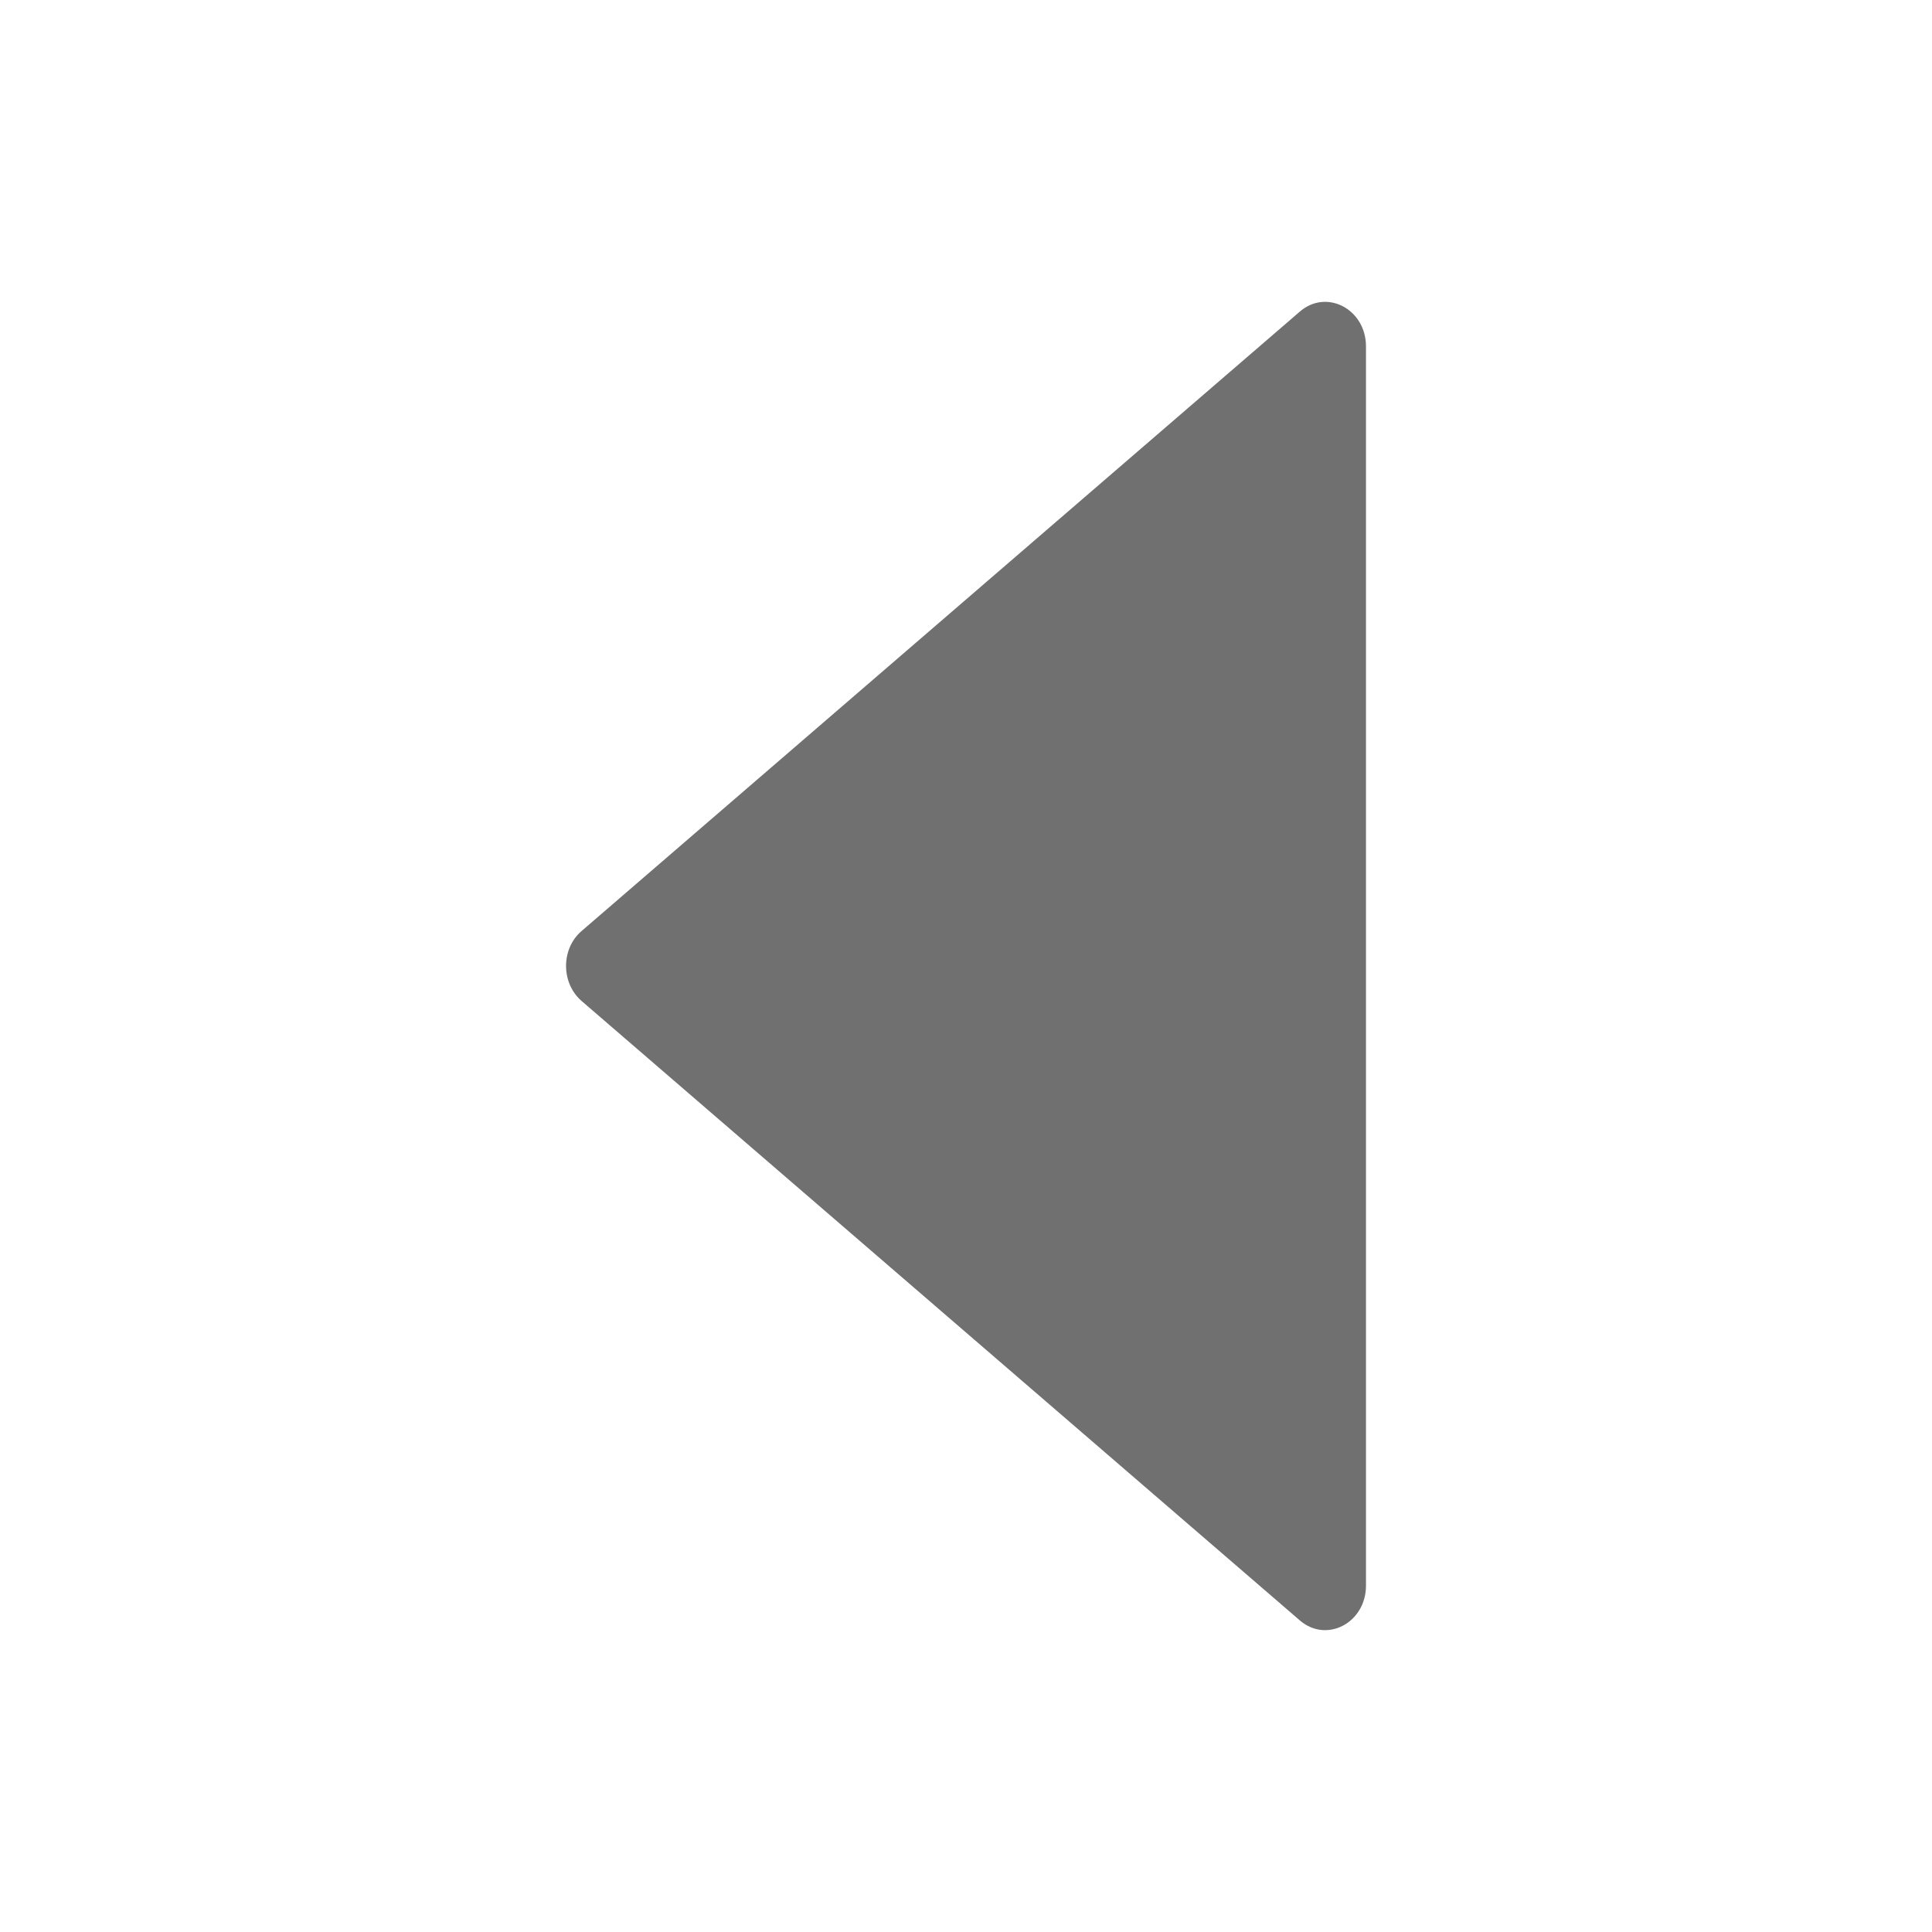
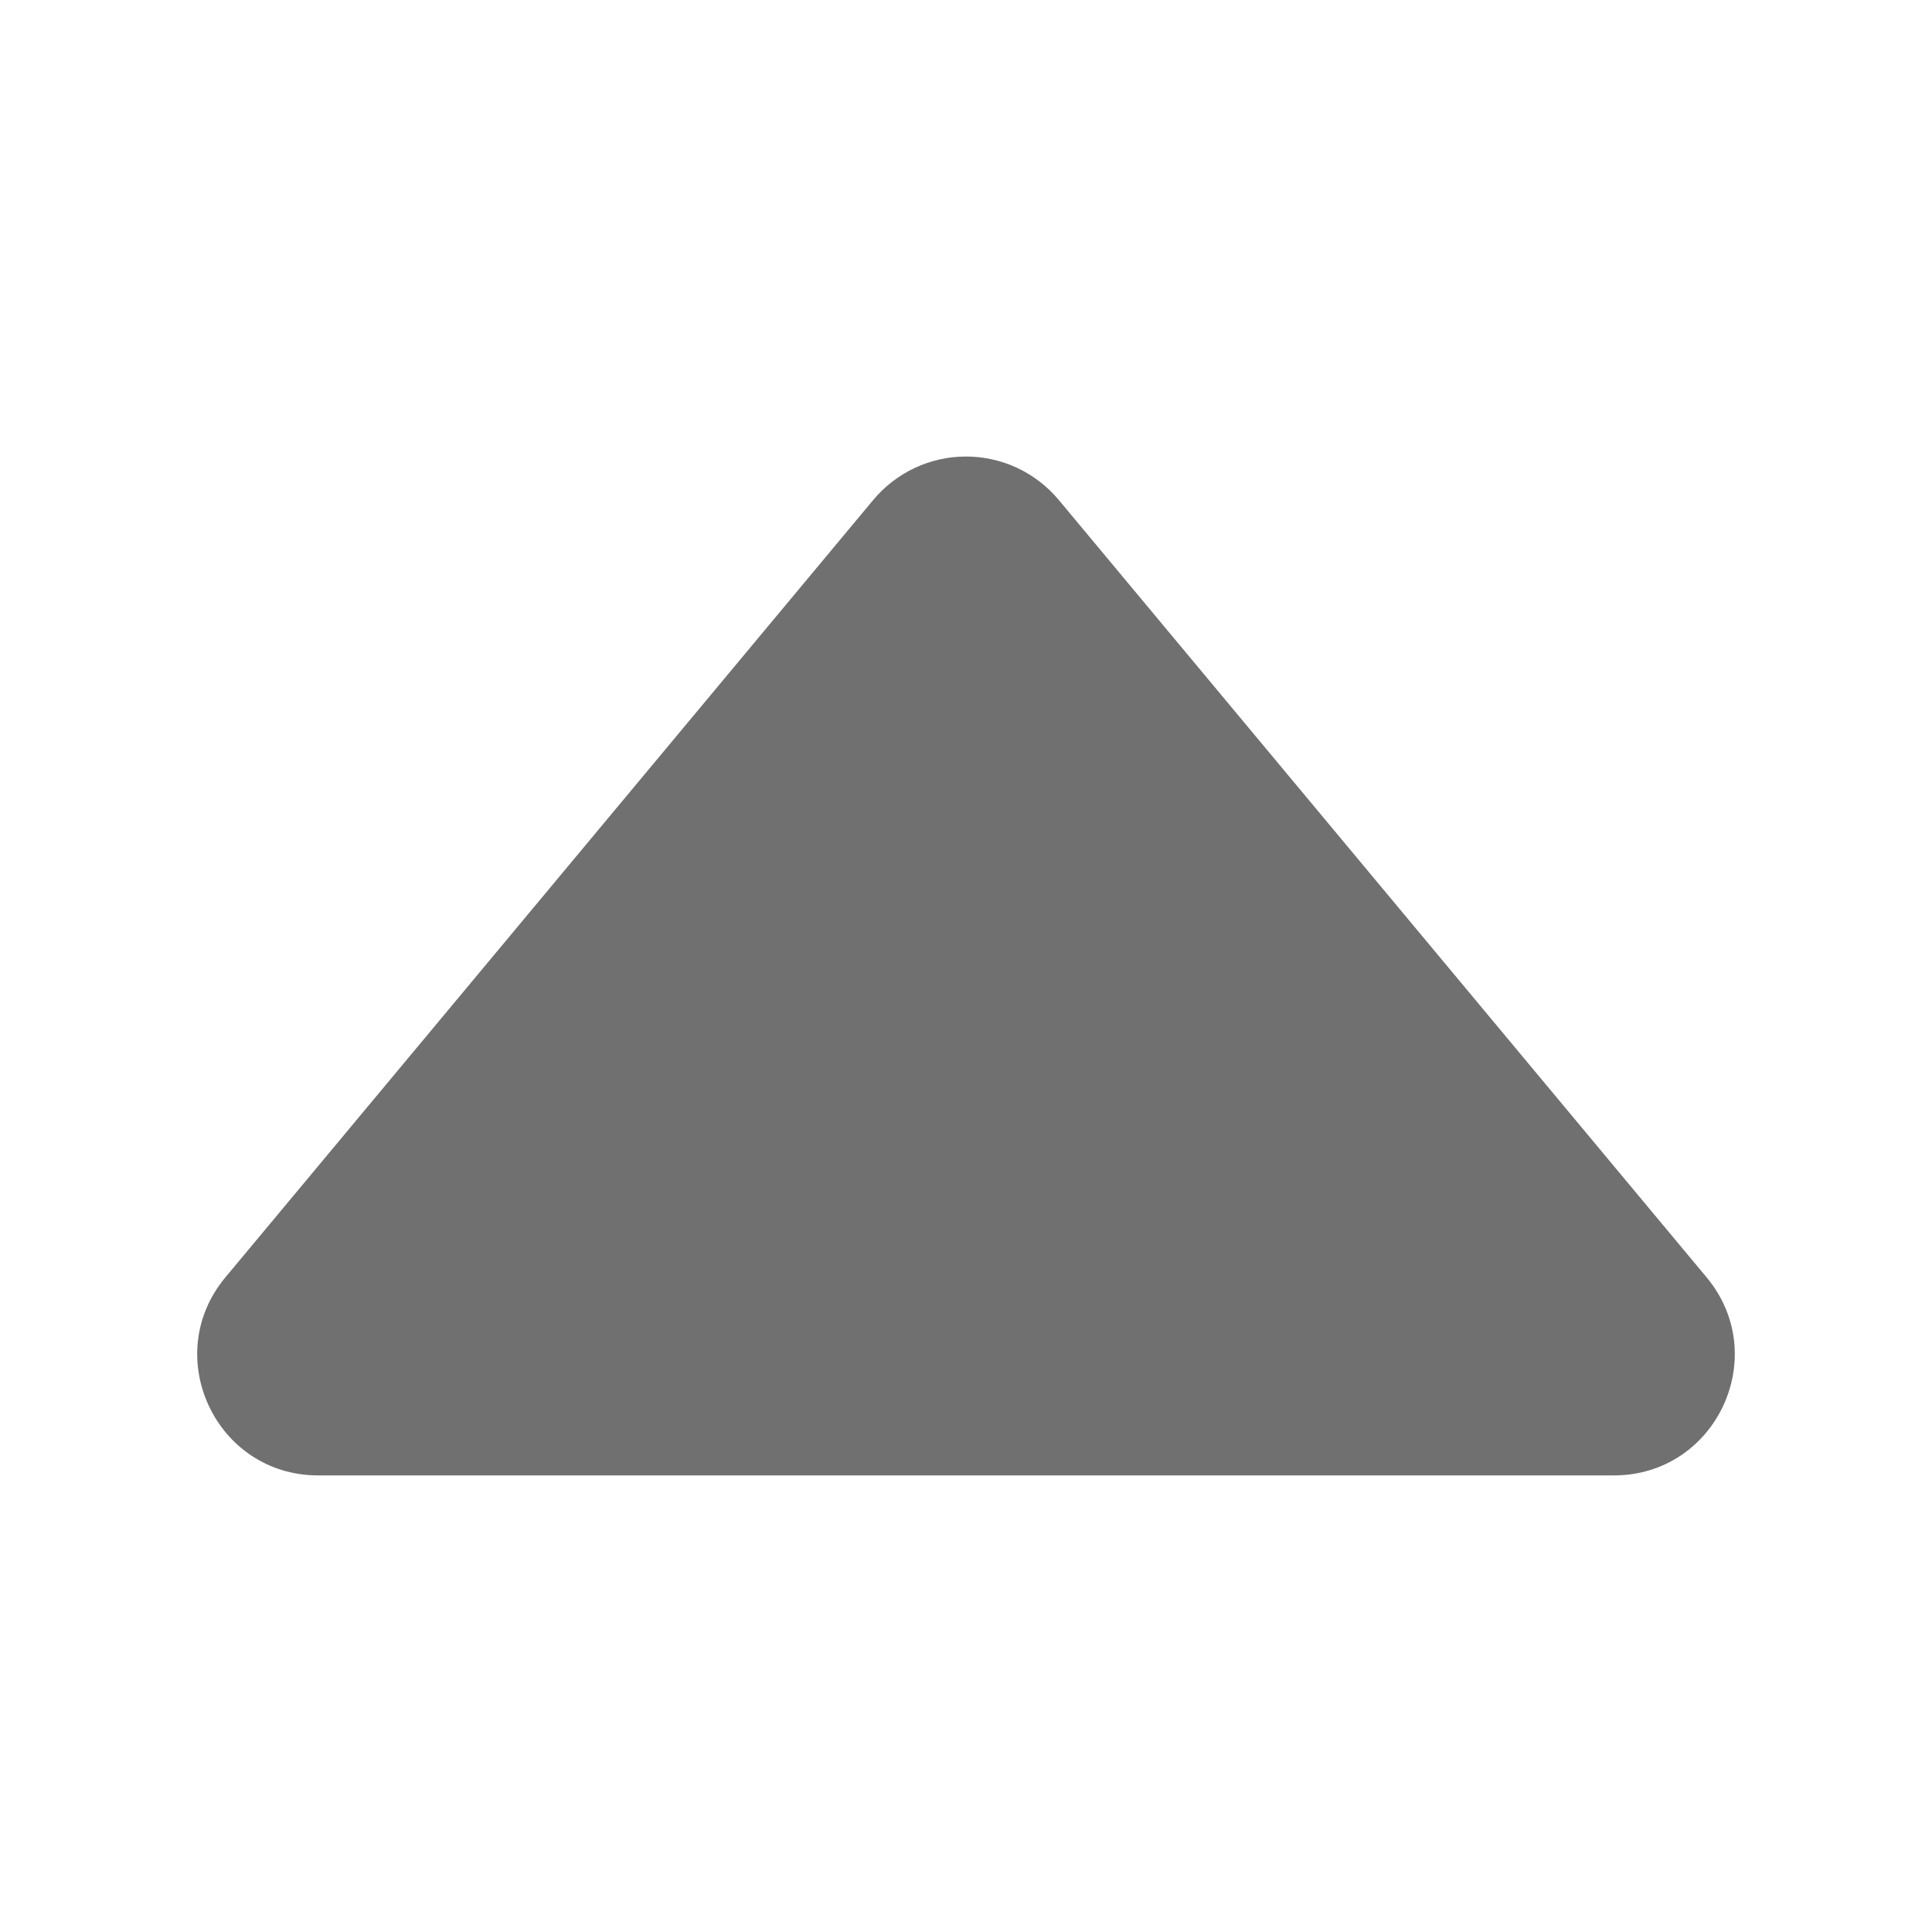
- <svg xmlns="http://www.w3.org/2000/svg" t="1700718674225" class="icon" viewBox="0 0 1024 1024" version="1.1" p-id="8435" width="200" height="200">
-   <path d="M689 165.1L308.2 493.5c-10.9 9.4-10.9 27.5 0 37L689 858.9c14.2 12.2 35 1.2 35-18.5V183.6c0-19.7-20.8-30.7-35-18.5z" fill="#707070" p-id="8436" />
+ <svg xmlns="http://www.w3.org/2000/svg" t="1710398882550" class="icon" viewBox="0 0 1024 1024" version="1.1" p-id="3443" width="32" height="32">
+   <path d="M462.83 265L119.48 677c-34.74 41.69-5.1 105 49.16 105h686.72c54.26 0 83.9-63.28 49.16-105L561.17 265a64 64 0 0 0-98.34 0z" fill="#707070" p-id="3444" />
</svg>
